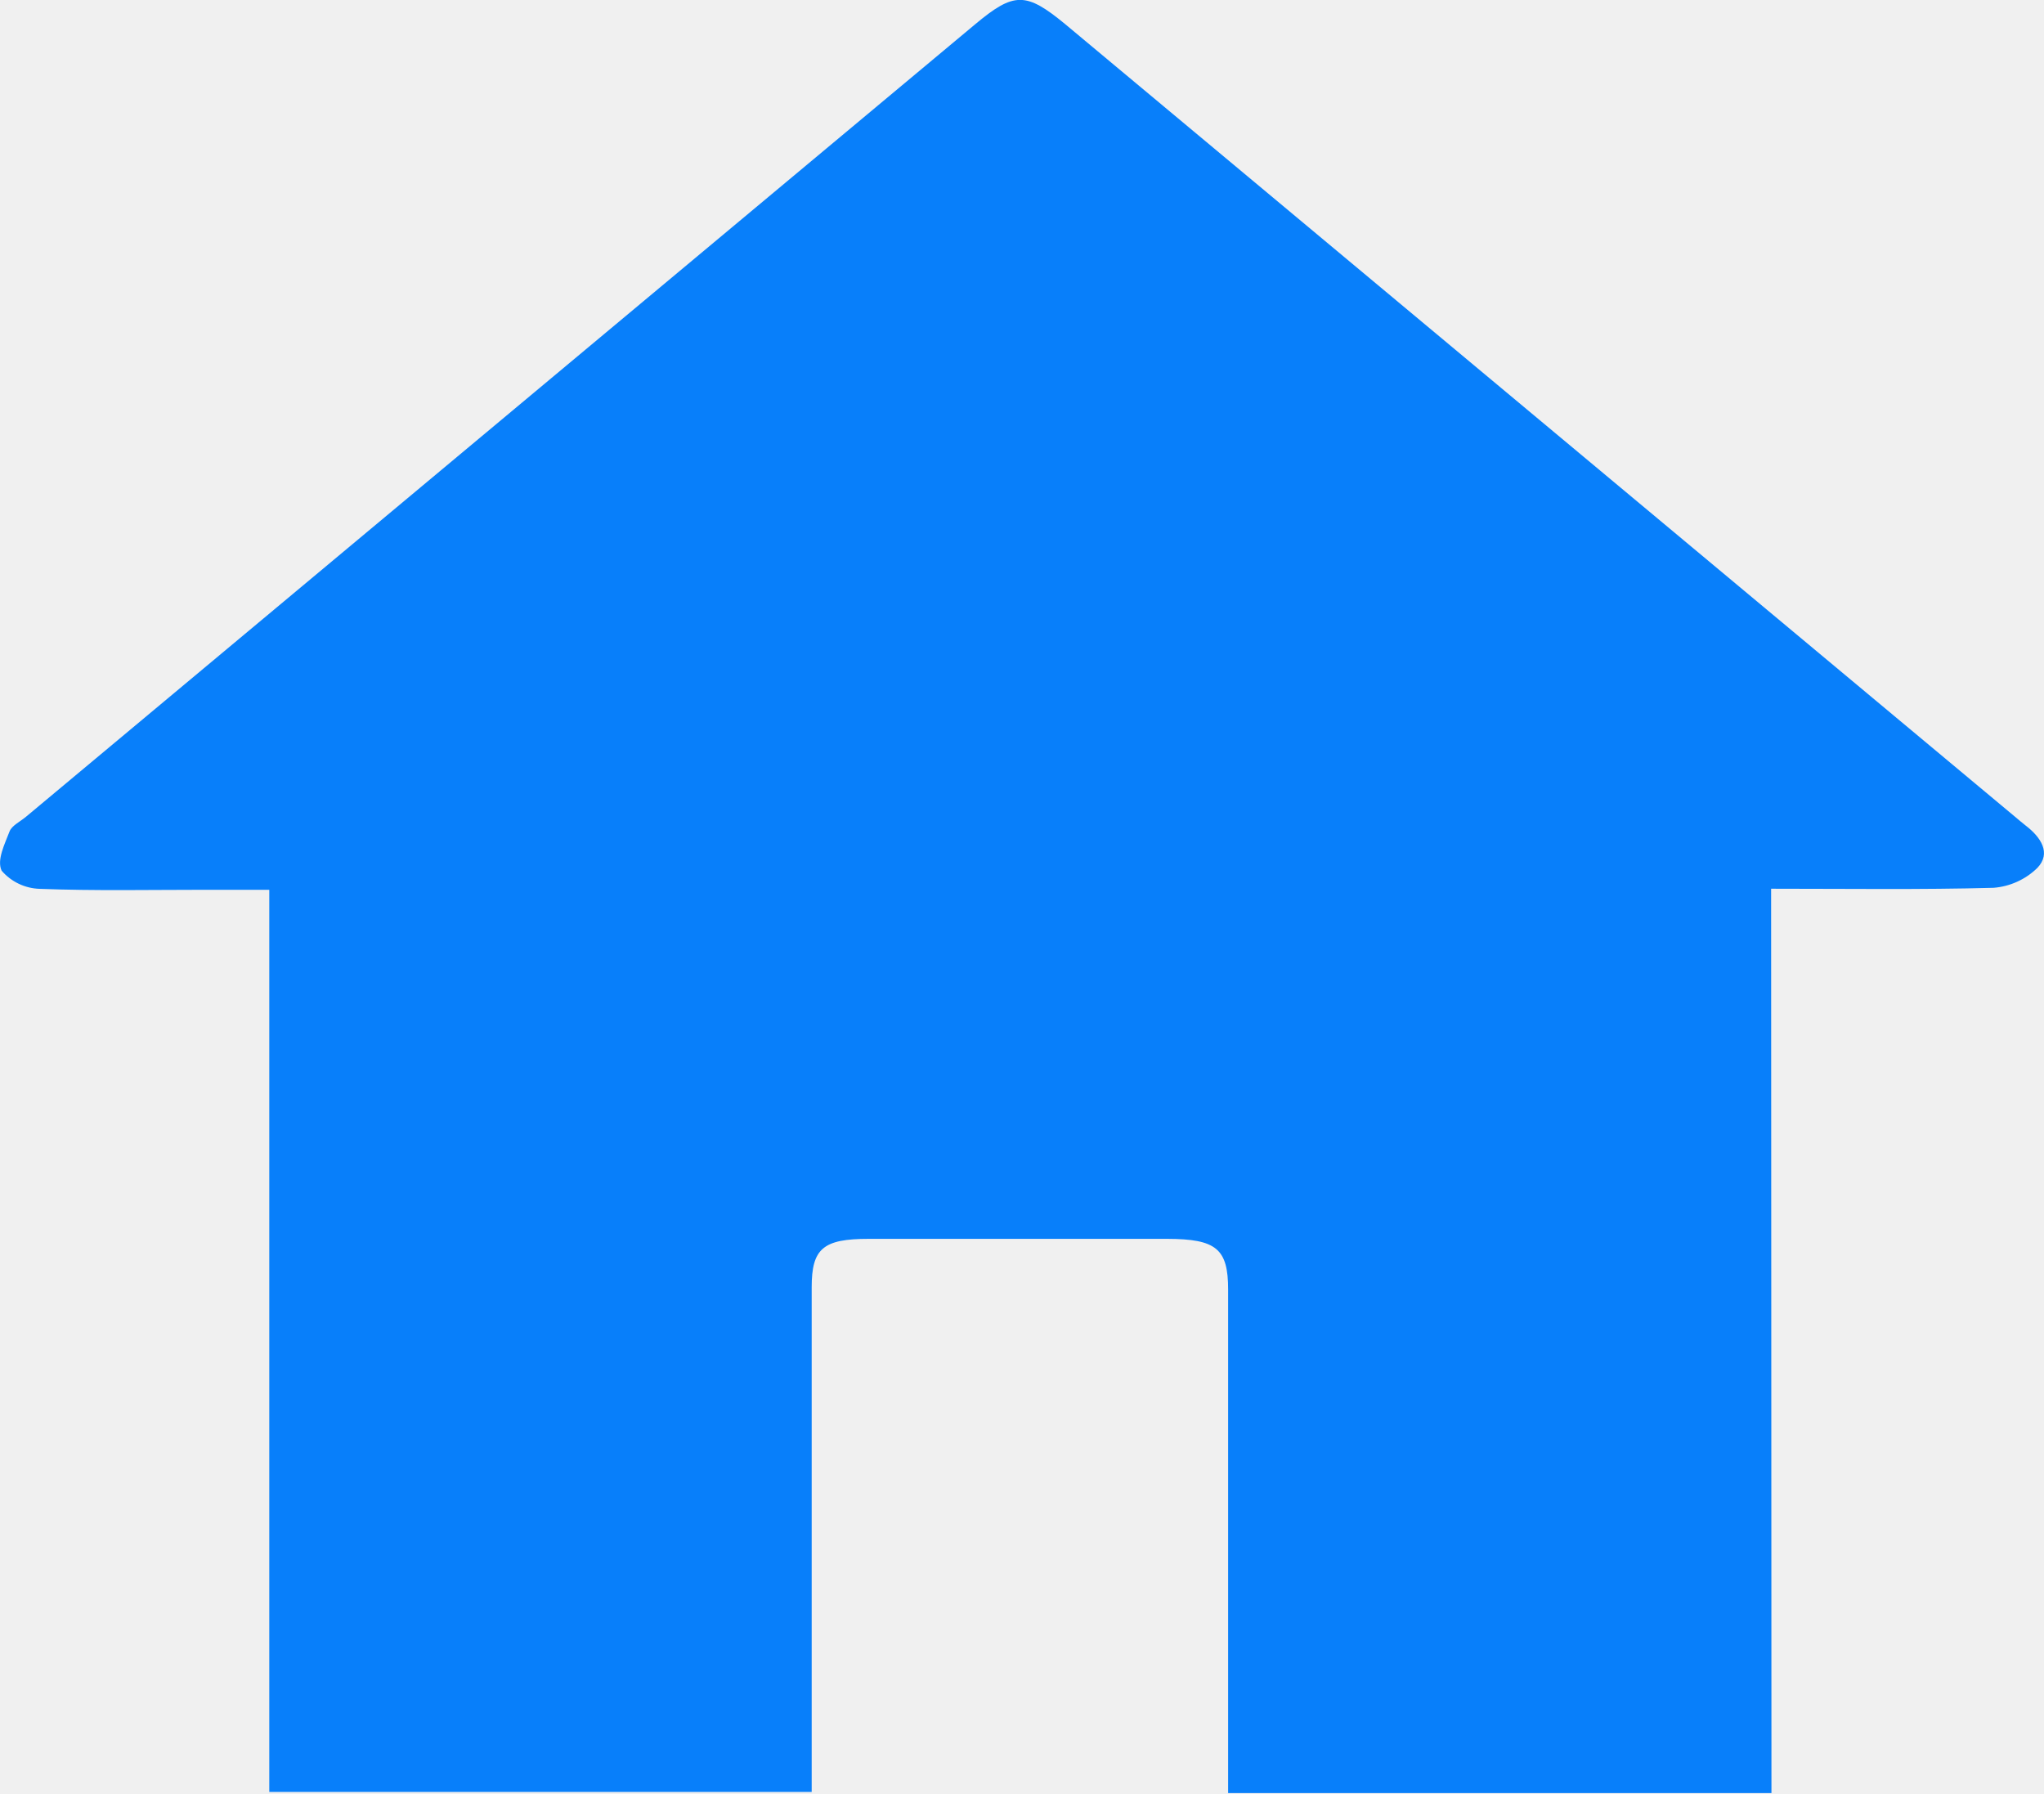
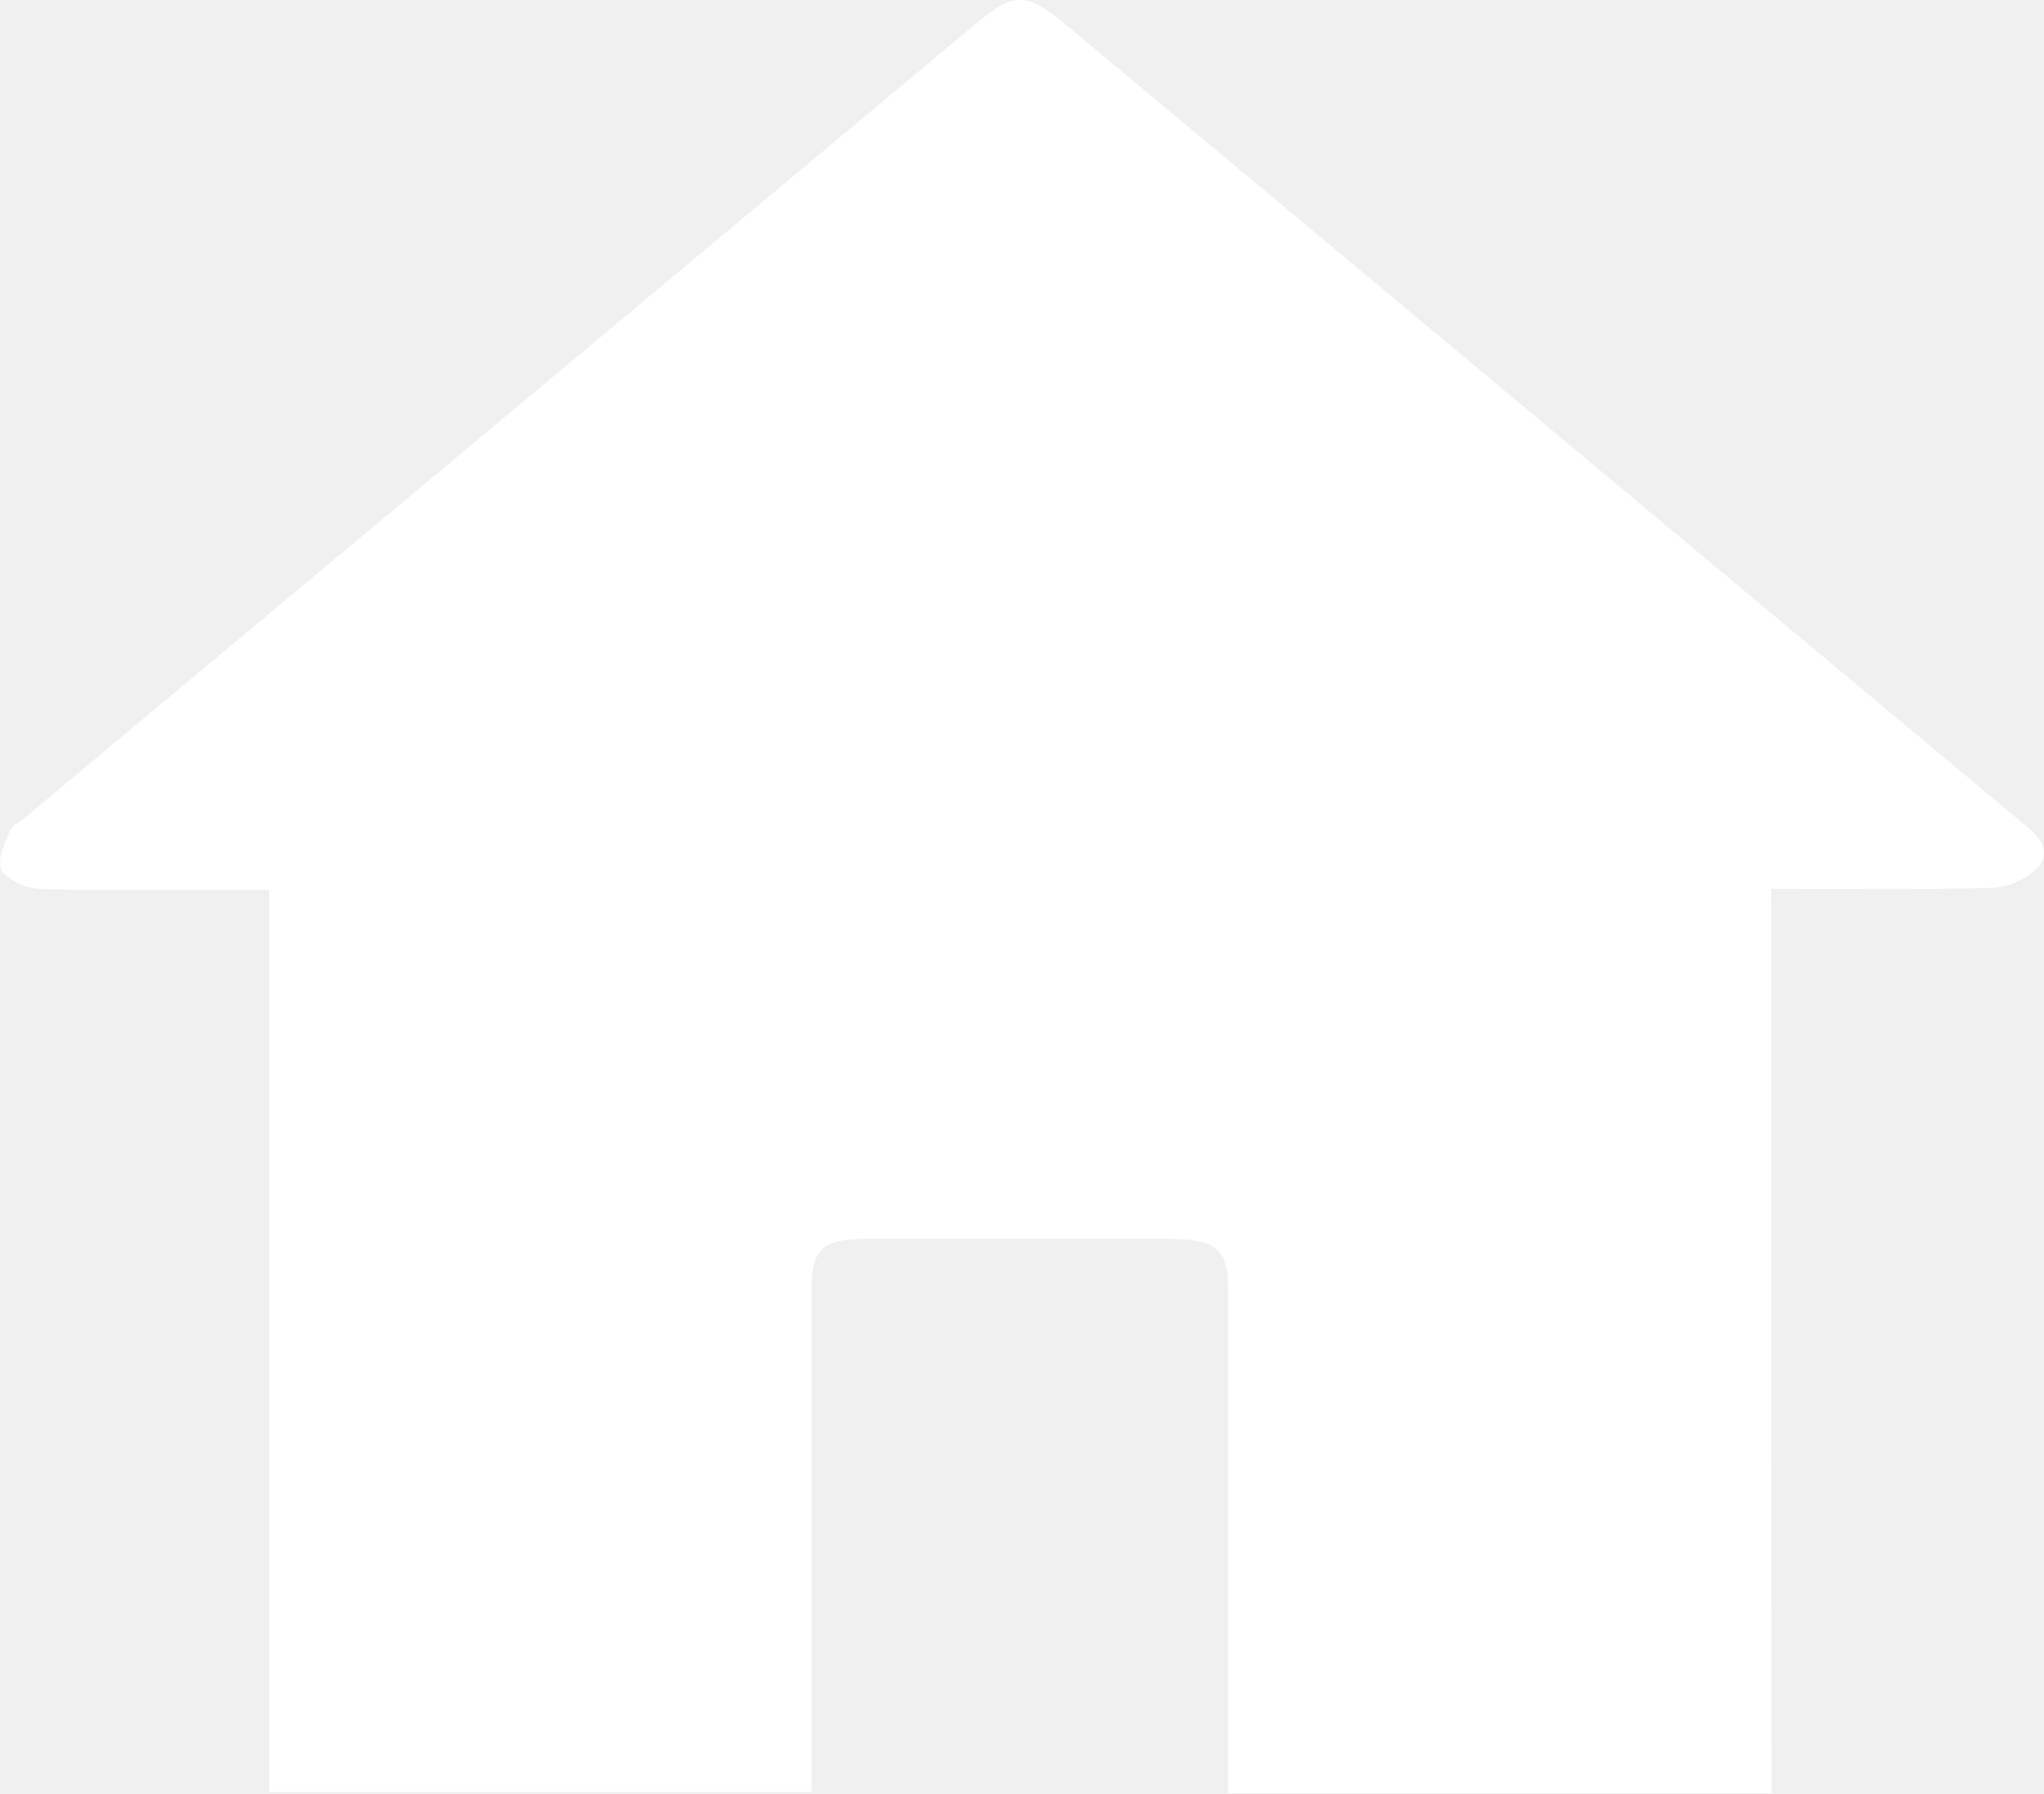
<svg xmlns="http://www.w3.org/2000/svg" width="17.557" height="15.402" viewBox="0 0 17.557 15.402">
  <g id="Group_32144" data-name="Group 32144" transform="translate(0.336 0.295)">
    <g id="Group_31953" data-name="Group 31953" transform="translate(-0.336 -0.295)">
-       <path id="Path_80998" data-name="Path 80998" d="M15.216,15.4H10.549v-.243q0-2.041,0-4.081c0-.35-.1-.435-.524-.436q-1.282,0-2.563,0c-.391,0-.49.082-.49.416q0,2.051,0,4.1v.234H2.313V7.642H1.771c-.477,0-.954.01-1.429-.008a.449.449,0,0,1-.328-.156c-.043-.092.026-.227.068-.337.019-.05.092-.085.141-.126L8.378.207c.332-.277.435-.277.771,0l8.157,6.806c.031.026.061.052.093.077.131.1.223.238.1.365a.605.605,0,0,1-.375.17c-.626.017-1.253.008-1.911.008Z" transform="translate(0 0)" fill="#087ffa" />
+       <path id="Path_80998" data-name="Path 80998" d="M15.216,15.4H10.549v-.243q0-2.041,0-4.081c0-.35-.1-.435-.524-.436q-1.282,0-2.563,0c-.391,0-.49.082-.49.416q0,2.051,0,4.1v.234H2.313V7.642H1.771c-.477,0-.954.01-1.429-.008a.449.449,0,0,1-.328-.156c-.043-.092.026-.227.068-.337.019-.05.092-.085.141-.126L8.378.207c.332-.277.435-.277.771,0l8.157,6.806c.031.026.061.052.093.077.131.1.223.238.1.365a.605.605,0,0,1-.375.17c-.626.017-1.253.008-1.911.008Z" transform="translate(0 0)" fill="#fff" />
    </g>
  </g>
</svg>
